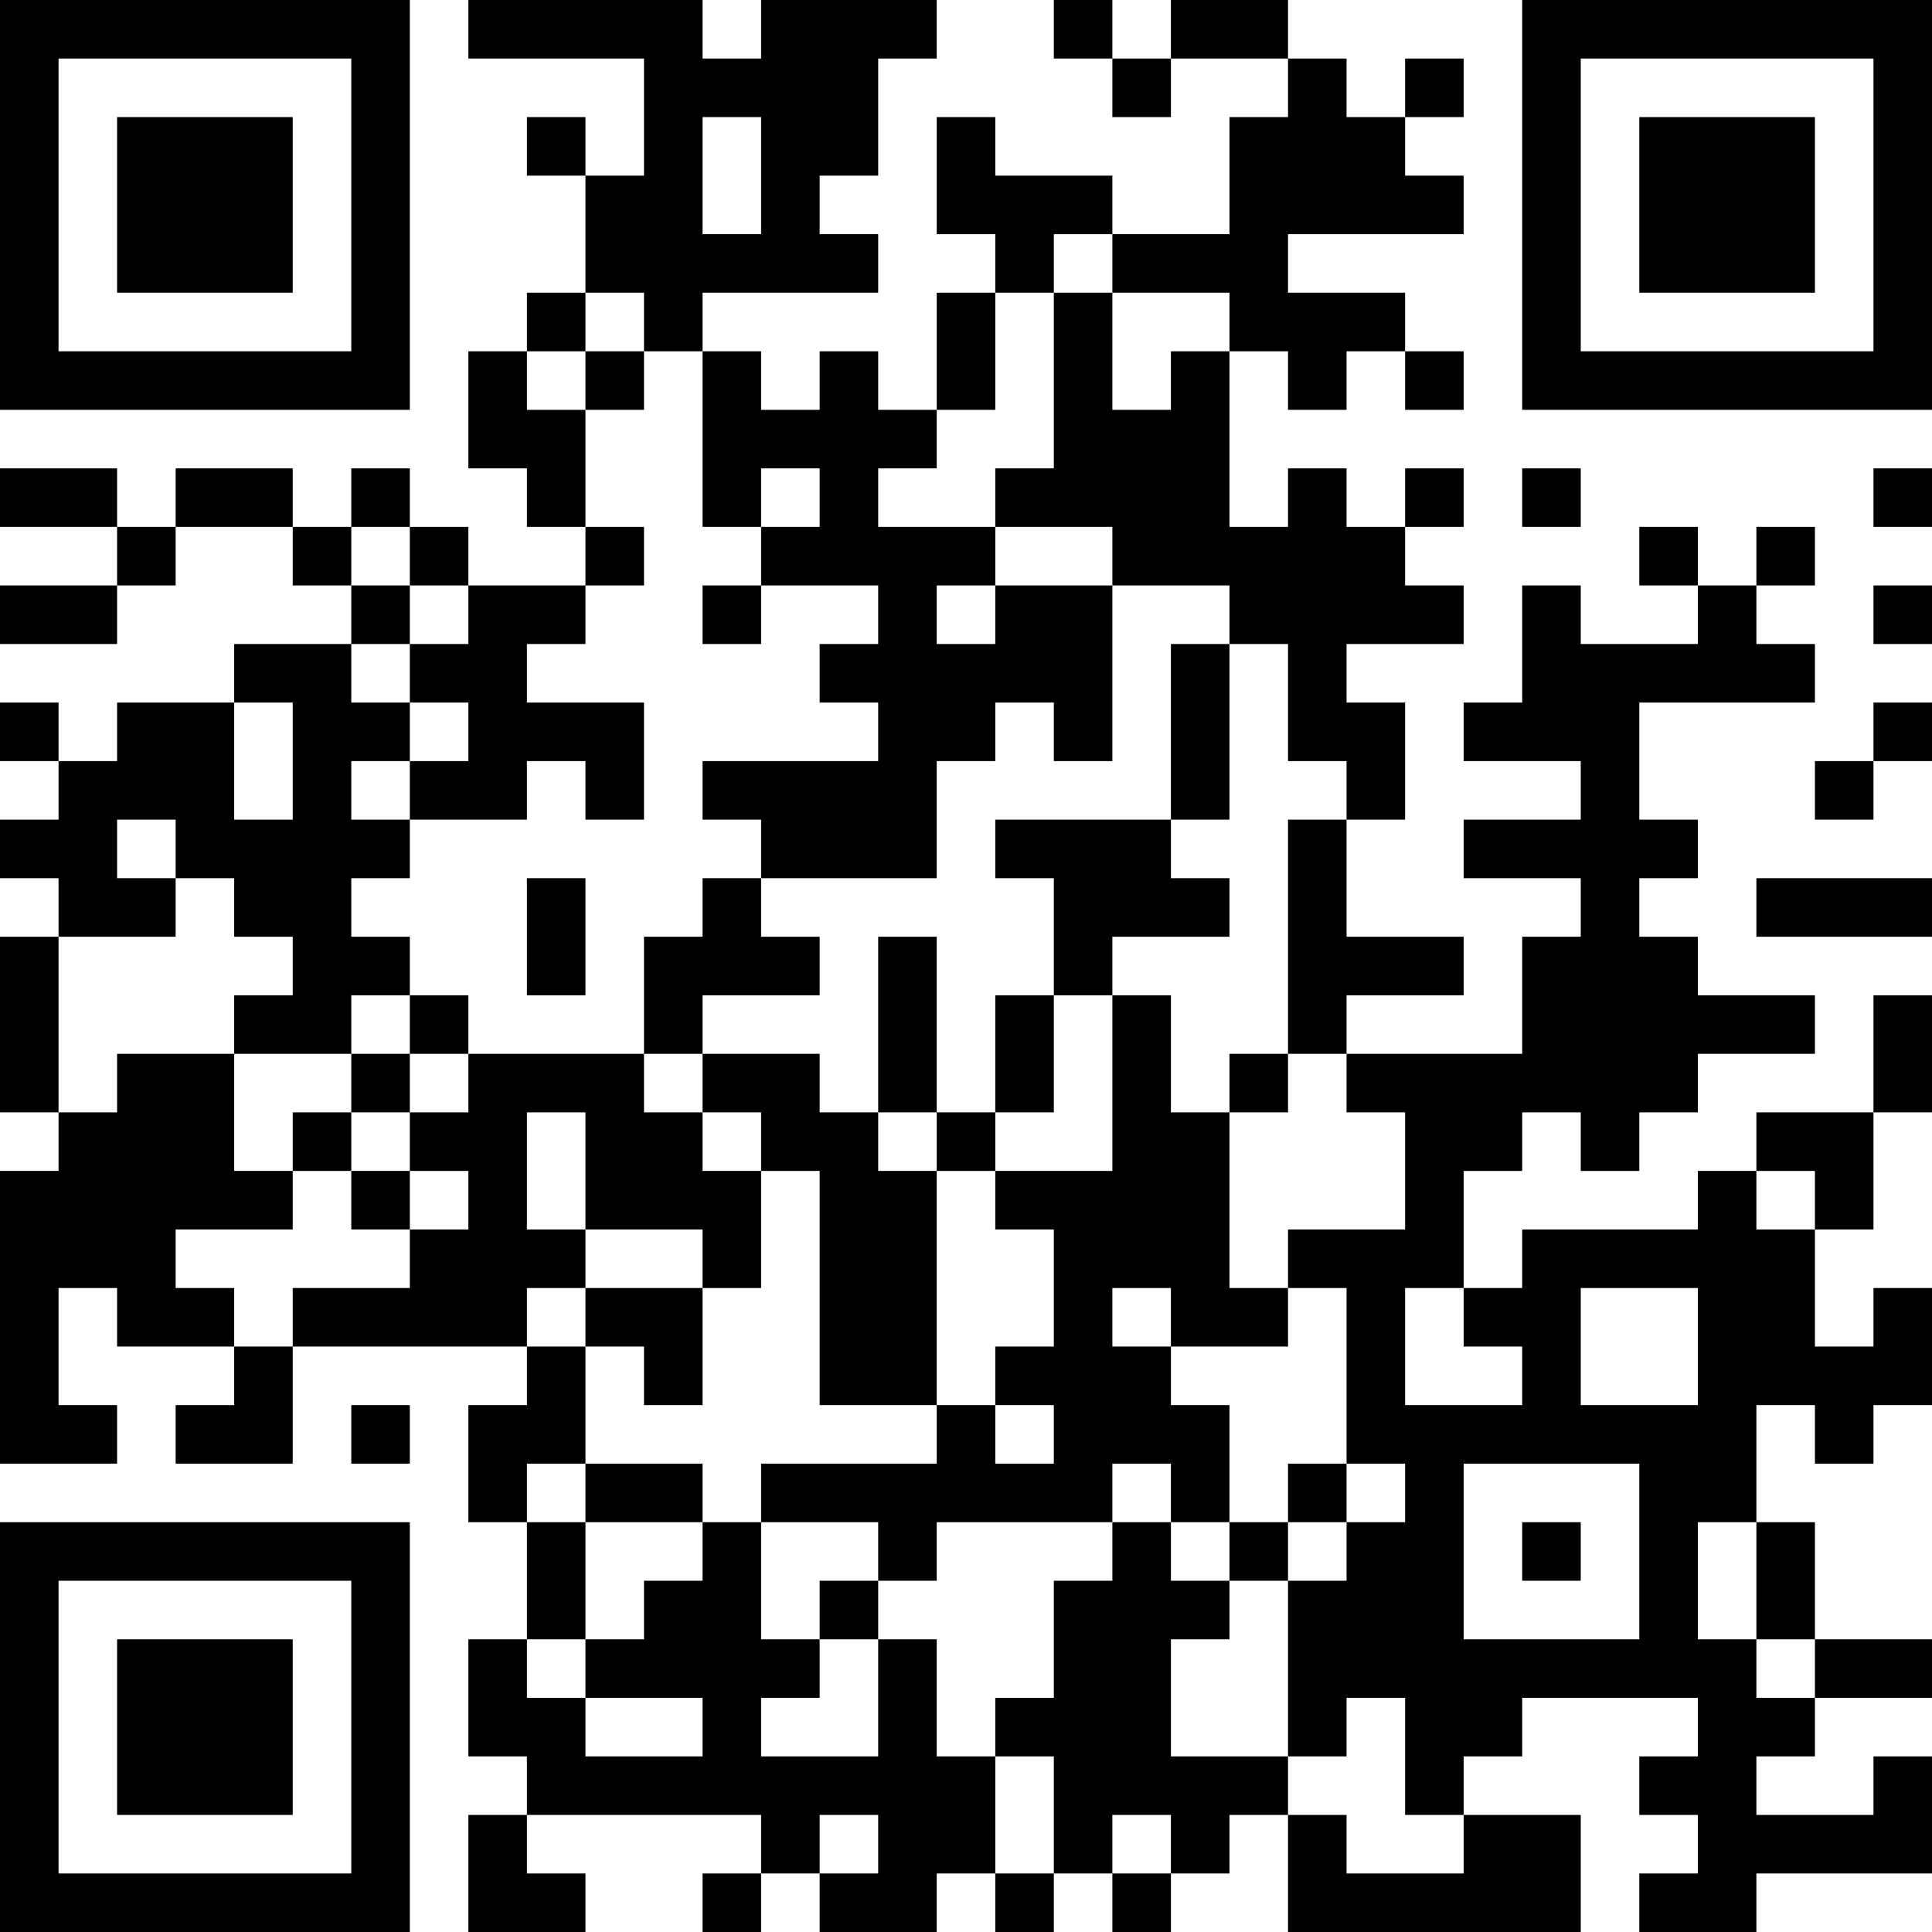
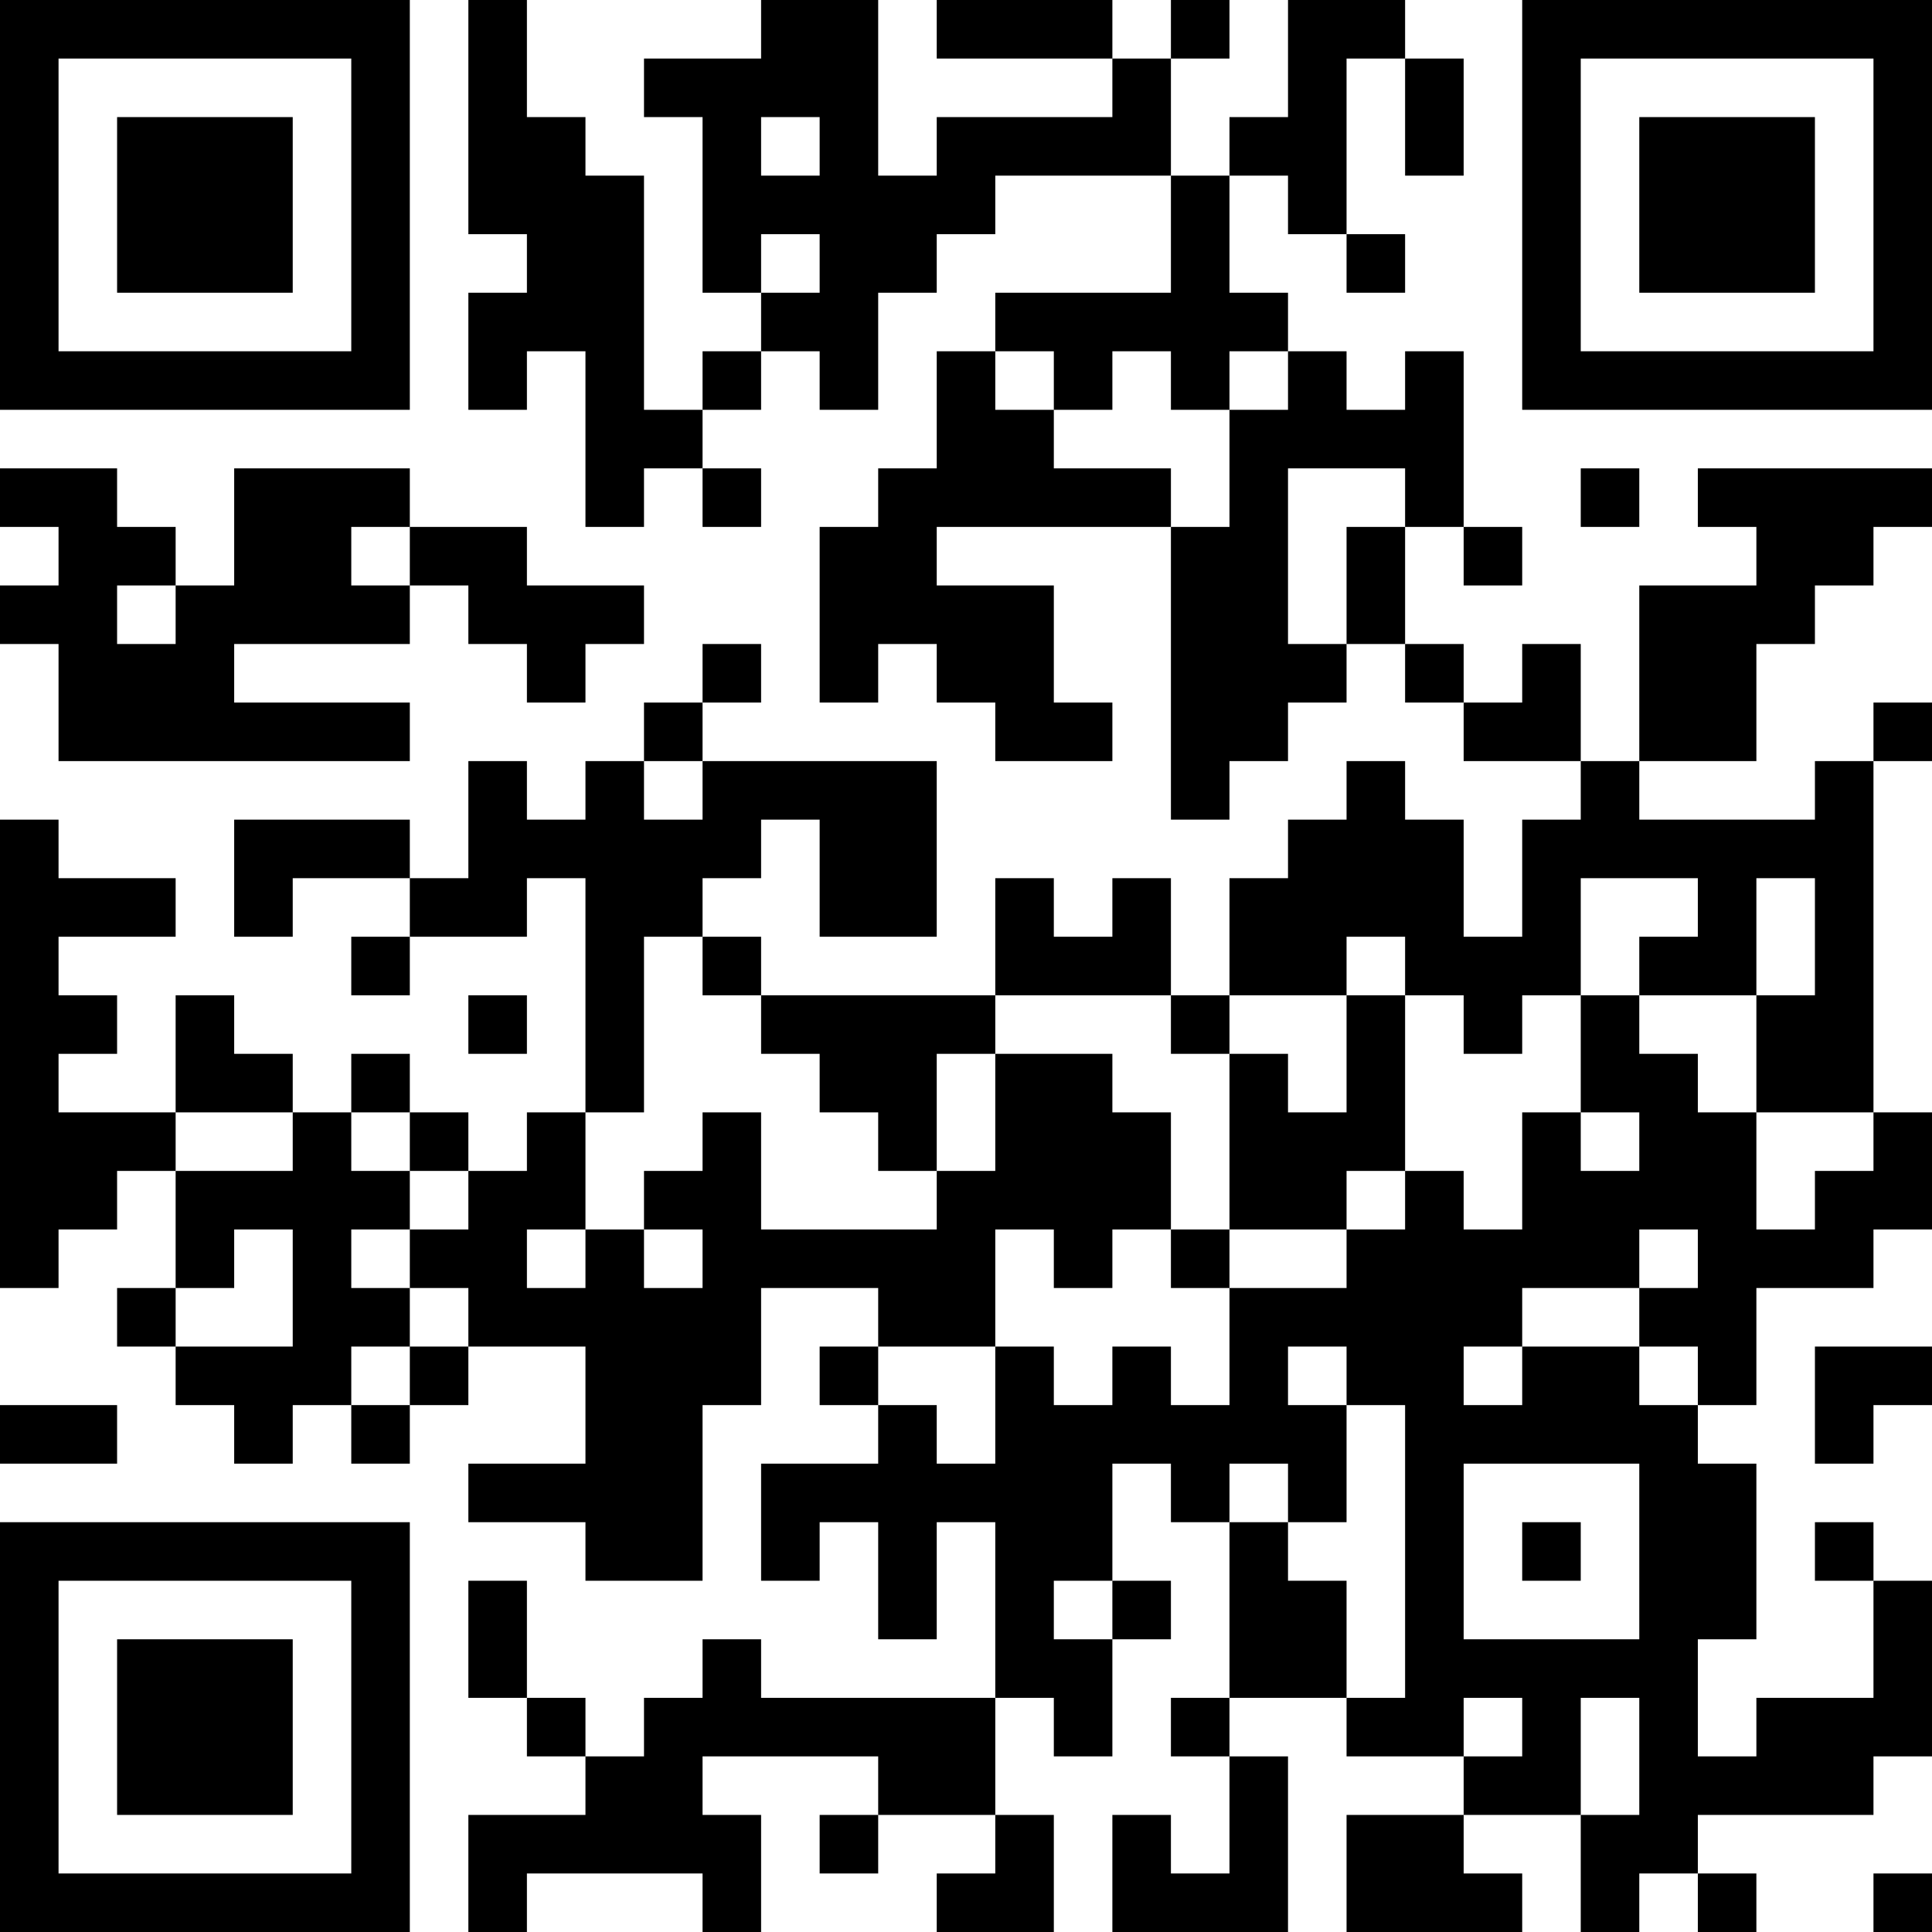
<svg xmlns="http://www.w3.org/2000/svg" version="1.1" width="300" height="300" viewBox="0 0 300 300">
  <rect x="0" y="0" width="300" height="300" fill="#ffffff" />
  <g transform="scale(9.091)">
    <g transform="translate(0,0)">
-       <path fill-rule="evenodd" d="M8 0L8 1L11 1L11 3L10 3L10 2L9 2L9 3L10 3L10 5L9 5L9 6L8 6L8 8L9 8L9 9L10 9L10 10L8 10L8 9L7 9L7 8L6 8L6 9L5 9L5 8L3 8L3 9L2 9L2 8L0 8L0 9L2 9L2 10L0 10L0 11L2 11L2 10L3 10L3 9L5 9L5 10L6 10L6 11L4 11L4 12L2 12L2 13L1 13L1 12L0 12L0 13L1 13L1 14L0 14L0 15L1 15L1 16L0 16L0 19L1 19L1 20L0 20L0 25L2 25L2 24L1 24L1 22L2 22L2 23L4 23L4 24L3 24L3 25L5 25L5 23L9 23L9 24L8 24L8 26L9 26L9 28L8 28L8 30L9 30L9 31L8 31L8 33L10 33L10 32L9 32L9 31L13 31L13 32L12 32L12 33L13 33L13 32L14 32L14 33L16 33L16 32L17 32L17 33L18 33L18 32L19 32L19 33L20 33L20 32L21 32L21 31L22 31L22 33L27 33L27 31L25 31L25 30L26 30L26 29L29 29L29 30L28 30L28 31L29 31L29 32L28 32L28 33L30 33L30 32L33 32L33 30L32 30L32 31L30 31L30 30L31 30L31 29L33 29L33 28L31 28L31 26L30 26L30 24L31 24L31 25L32 25L32 24L33 24L33 22L32 22L32 23L31 23L31 21L32 21L32 19L33 19L33 17L32 17L32 19L30 19L30 20L29 20L29 21L26 21L26 22L25 22L25 20L26 20L26 19L27 19L27 20L28 20L28 19L29 19L29 18L31 18L31 17L29 17L29 16L28 16L28 15L29 15L29 14L28 14L28 12L31 12L31 11L30 11L30 10L31 10L31 9L30 9L30 10L29 10L29 9L28 9L28 10L29 10L29 11L27 11L27 10L26 10L26 12L25 12L25 13L27 13L27 14L25 14L25 15L27 15L27 16L26 16L26 18L23 18L23 17L25 17L25 16L23 16L23 14L24 14L24 12L23 12L23 11L25 11L25 10L24 10L24 9L25 9L25 8L24 8L24 9L23 9L23 8L22 8L22 9L21 9L21 6L22 6L22 7L23 7L23 6L24 6L24 7L25 7L25 6L24 6L24 5L22 5L22 4L25 4L25 3L24 3L24 2L25 2L25 1L24 1L24 2L23 2L23 1L22 1L22 0L20 0L20 1L19 1L19 0L18 0L18 1L19 1L19 2L20 2L20 1L22 1L22 2L21 2L21 4L19 4L19 3L17 3L17 2L16 2L16 4L17 4L17 5L16 5L16 7L15 7L15 6L14 6L14 7L13 7L13 6L12 6L12 5L15 5L15 4L14 4L14 3L15 3L15 1L16 1L16 0L13 0L13 1L12 1L12 0ZM12 2L12 4L13 4L13 2ZM18 4L18 5L17 5L17 7L16 7L16 8L15 8L15 9L17 9L17 10L16 10L16 11L17 11L17 10L19 10L19 13L18 13L18 12L17 12L17 13L16 13L16 15L13 15L13 14L12 14L12 13L15 13L15 12L14 12L14 11L15 11L15 10L13 10L13 9L14 9L14 8L13 8L13 9L12 9L12 6L11 6L11 5L10 5L10 6L9 6L9 7L10 7L10 9L11 9L11 10L10 10L10 11L9 11L9 12L11 12L11 14L10 14L10 13L9 13L9 14L7 14L7 13L8 13L8 12L7 12L7 11L8 11L8 10L7 10L7 9L6 9L6 10L7 10L7 11L6 11L6 12L7 12L7 13L6 13L6 14L7 14L7 15L6 15L6 16L7 16L7 17L6 17L6 18L4 18L4 17L5 17L5 16L4 16L4 15L3 15L3 14L2 14L2 15L3 15L3 16L1 16L1 19L2 19L2 18L4 18L4 20L5 20L5 21L3 21L3 22L4 22L4 23L5 23L5 22L7 22L7 21L8 21L8 20L7 20L7 19L8 19L8 18L11 18L11 19L12 19L12 20L13 20L13 22L12 22L12 21L10 21L10 19L9 19L9 21L10 21L10 22L9 22L9 23L10 23L10 25L9 25L9 26L10 26L10 28L9 28L9 29L10 29L10 30L12 30L12 29L10 29L10 28L11 28L11 27L12 27L12 26L13 26L13 28L14 28L14 29L13 29L13 30L15 30L15 28L16 28L16 30L17 30L17 32L18 32L18 30L17 30L17 29L18 29L18 27L19 27L19 26L20 26L20 27L21 27L21 28L20 28L20 30L22 30L22 31L23 31L23 32L25 32L25 31L24 31L24 29L23 29L23 30L22 30L22 27L23 27L23 26L24 26L24 25L23 25L23 22L22 22L22 21L24 21L24 19L23 19L23 18L22 18L22 14L23 14L23 13L22 13L22 11L21 11L21 10L19 10L19 9L17 9L17 8L18 8L18 5L19 5L19 7L20 7L20 6L21 6L21 5L19 5L19 4ZM10 6L10 7L11 7L11 6ZM26 8L26 9L27 9L27 8ZM32 8L32 9L33 9L33 8ZM12 10L12 11L13 11L13 10ZM32 10L32 11L33 11L33 10ZM20 11L20 14L17 14L17 15L18 15L18 17L17 17L17 19L16 19L16 16L15 16L15 19L14 19L14 18L12 18L12 17L14 17L14 16L13 16L13 15L12 15L12 16L11 16L11 18L12 18L12 19L13 19L13 20L14 20L14 24L16 24L16 25L13 25L13 26L15 26L15 27L14 27L14 28L15 28L15 27L16 27L16 26L19 26L19 25L20 25L20 26L21 26L21 27L22 27L22 26L23 26L23 25L22 25L22 26L21 26L21 24L20 24L20 23L22 23L22 22L21 22L21 19L22 19L22 18L21 18L21 19L20 19L20 17L19 17L19 16L21 16L21 15L20 15L20 14L21 14L21 11ZM4 12L4 14L5 14L5 12ZM32 12L32 13L31 13L31 14L32 14L32 13L33 13L33 12ZM9 15L9 17L10 17L10 15ZM30 15L30 16L33 16L33 15ZM7 17L7 18L6 18L6 19L5 19L5 20L6 20L6 21L7 21L7 20L6 20L6 19L7 19L7 18L8 18L8 17ZM18 17L18 19L17 19L17 20L16 20L16 19L15 19L15 20L16 20L16 24L17 24L17 25L18 25L18 24L17 24L17 23L18 23L18 21L17 21L17 20L19 20L19 17ZM30 20L30 21L31 21L31 20ZM10 22L10 23L11 23L11 24L12 24L12 22ZM19 22L19 23L20 23L20 22ZM24 22L24 24L26 24L26 23L25 23L25 22ZM27 22L27 24L29 24L29 22ZM6 24L6 25L7 25L7 24ZM10 25L10 26L12 26L12 25ZM25 25L25 28L28 28L28 25ZM26 26L26 27L27 27L27 26ZM29 26L29 28L30 28L30 29L31 29L31 28L30 28L30 26ZM14 31L14 32L15 32L15 31ZM19 31L19 32L20 32L20 31ZM0 0L0 7L7 7L7 0ZM1 1L1 6L6 6L6 1ZM2 2L2 5L5 5L5 2ZM26 0L26 7L33 7L33 0ZM27 1L27 6L32 6L32 1ZM28 2L28 5L31 5L31 2ZM0 26L0 33L7 33L7 26ZM1 27L1 32L6 32L6 27ZM2 28L2 31L5 31L5 28Z" fill="#000000" />
+       <path fill-rule="evenodd" d="M8 0L8 4L9 4L9 5L8 5L8 7L9 7L9 6L10 6L10 9L11 9L11 8L12 8L12 9L13 9L13 8L12 8L12 7L13 7L13 6L14 6L14 7L15 7L15 5L16 5L16 4L17 4L17 3L20 3L20 5L17 5L17 6L16 6L16 8L15 8L15 9L14 9L14 12L15 12L15 11L16 11L16 12L17 12L17 13L19 13L19 12L18 12L18 10L16 10L16 9L20 9L20 14L21 14L21 13L22 13L22 12L23 12L23 11L24 11L24 12L25 12L25 13L27 13L27 14L26 14L26 16L25 16L25 14L24 14L24 13L23 13L23 14L22 14L22 15L21 15L21 17L20 17L20 15L19 15L19 16L18 16L18 15L17 15L17 17L13 17L13 16L12 16L12 15L13 15L13 14L14 14L14 16L16 16L16 13L12 13L12 12L13 12L13 11L12 11L12 12L11 12L11 13L10 13L10 14L9 14L9 13L8 13L8 15L7 15L7 14L4 14L4 16L5 16L5 15L7 15L7 16L6 16L6 17L7 17L7 16L9 16L9 15L10 15L10 19L9 19L9 20L8 20L8 19L7 19L7 18L6 18L6 19L5 19L5 18L4 18L4 17L3 17L3 19L1 19L1 18L2 18L2 17L1 17L1 16L3 16L3 15L1 15L1 14L0 14L0 22L1 22L1 21L2 21L2 20L3 20L3 22L2 22L2 23L3 23L3 24L4 24L4 25L5 25L5 24L6 24L6 25L7 25L7 24L8 24L8 23L10 23L10 25L8 25L8 26L10 26L10 27L12 27L12 24L13 24L13 22L15 22L15 23L14 23L14 24L15 24L15 25L13 25L13 27L14 27L14 26L15 26L15 28L16 28L16 26L17 26L17 29L13 29L13 28L12 28L12 29L11 29L11 30L10 30L10 29L9 29L9 27L8 27L8 29L9 29L9 30L10 30L10 31L8 31L8 33L9 33L9 32L12 32L12 33L13 33L13 31L12 31L12 30L15 30L15 31L14 31L14 32L15 32L15 31L17 31L17 32L16 32L16 33L18 33L18 31L17 31L17 29L18 29L18 30L19 30L19 28L20 28L20 27L19 27L19 25L20 25L20 26L21 26L21 29L20 29L20 30L21 30L21 32L20 32L20 31L19 31L19 33L22 33L22 30L21 30L21 29L23 29L23 30L25 30L25 31L23 31L23 33L26 33L26 32L25 32L25 31L27 31L27 33L28 33L28 32L29 32L29 33L30 33L30 32L29 32L29 31L32 31L32 30L33 30L33 27L32 27L32 26L31 26L31 27L32 27L32 29L30 29L30 30L29 30L29 28L30 28L30 25L29 25L29 24L30 24L30 22L32 22L32 21L33 21L33 19L32 19L32 13L33 13L33 12L32 12L32 13L31 13L31 14L28 14L28 13L30 13L30 11L31 11L31 10L32 10L32 9L33 9L33 8L29 8L29 9L30 9L30 10L28 10L28 13L27 13L27 11L26 11L26 12L25 12L25 11L24 11L24 9L25 9L25 10L26 10L26 9L25 9L25 6L24 6L24 7L23 7L23 6L22 6L22 5L21 5L21 3L22 3L22 4L23 4L23 5L24 5L24 4L23 4L23 1L24 1L24 3L25 3L25 1L24 1L24 0L22 0L22 2L21 2L21 3L20 3L20 1L21 1L21 0L20 0L20 1L19 1L19 0L16 0L16 1L19 1L19 2L16 2L16 3L15 3L15 0L13 0L13 1L11 1L11 2L12 2L12 5L13 5L13 6L12 6L12 7L11 7L11 3L10 3L10 2L9 2L9 0ZM13 2L13 3L14 3L14 2ZM13 4L13 5L14 5L14 4ZM17 6L17 7L18 7L18 8L20 8L20 9L21 9L21 7L22 7L22 6L21 6L21 7L20 7L20 6L19 6L19 7L18 7L18 6ZM0 8L0 9L1 9L1 10L0 10L0 11L1 11L1 13L7 13L7 12L4 12L4 11L7 11L7 10L8 10L8 11L9 11L9 12L10 12L10 11L11 11L11 10L9 10L9 9L7 9L7 8L4 8L4 10L3 10L3 9L2 9L2 8ZM22 8L22 11L23 11L23 9L24 9L24 8ZM27 8L27 9L28 9L28 8ZM6 9L6 10L7 10L7 9ZM2 10L2 11L3 11L3 10ZM11 13L11 14L12 14L12 13ZM27 15L27 17L26 17L26 18L25 18L25 17L24 17L24 16L23 16L23 17L21 17L21 18L20 18L20 17L17 17L17 18L16 18L16 20L15 20L15 19L14 19L14 18L13 18L13 17L12 17L12 16L11 16L11 19L10 19L10 21L9 21L9 22L10 22L10 21L11 21L11 22L12 22L12 21L11 21L11 20L12 20L12 19L13 19L13 21L16 21L16 20L17 20L17 18L19 18L19 19L20 19L20 21L19 21L19 22L18 22L18 21L17 21L17 23L15 23L15 24L16 24L16 25L17 25L17 23L18 23L18 24L19 24L19 23L20 23L20 24L21 24L21 22L23 22L23 21L24 21L24 20L25 20L25 21L26 21L26 19L27 19L27 20L28 20L28 19L27 19L27 17L28 17L28 18L29 18L29 19L30 19L30 21L31 21L31 20L32 20L32 19L30 19L30 17L31 17L31 15L30 15L30 17L28 17L28 16L29 16L29 15ZM8 17L8 18L9 18L9 17ZM23 17L23 19L22 19L22 18L21 18L21 21L20 21L20 22L21 22L21 21L23 21L23 20L24 20L24 17ZM3 19L3 20L5 20L5 19ZM6 19L6 20L7 20L7 21L6 21L6 22L7 22L7 23L6 23L6 24L7 24L7 23L8 23L8 22L7 22L7 21L8 21L8 20L7 20L7 19ZM4 21L4 22L3 22L3 23L5 23L5 21ZM28 21L28 22L26 22L26 23L25 23L25 24L26 24L26 23L28 23L28 24L29 24L29 23L28 23L28 22L29 22L29 21ZM22 23L22 24L23 24L23 26L22 26L22 25L21 25L21 26L22 26L22 27L23 27L23 29L24 29L24 24L23 24L23 23ZM31 23L31 25L32 25L32 24L33 24L33 23ZM0 24L0 25L2 25L2 24ZM25 25L25 28L28 28L28 25ZM26 26L26 27L27 27L27 26ZM18 27L18 28L19 28L19 27ZM25 29L25 30L26 30L26 29ZM27 29L27 31L28 31L28 29ZM32 32L32 33L33 33L33 32ZM0 0L0 7L7 7L7 0ZM1 1L1 6L6 6L6 1ZM2 2L2 5L5 5L5 2ZM26 0L26 7L33 7L33 0ZM27 1L27 6L32 6L32 1ZM28 2L28 5L31 5L31 2ZM0 26L0 33L7 33L7 26ZM1 27L1 32L6 32L6 27ZM2 28L2 31L5 31L5 28Z" fill="#000000" />
    </g>
  </g>
</svg>
